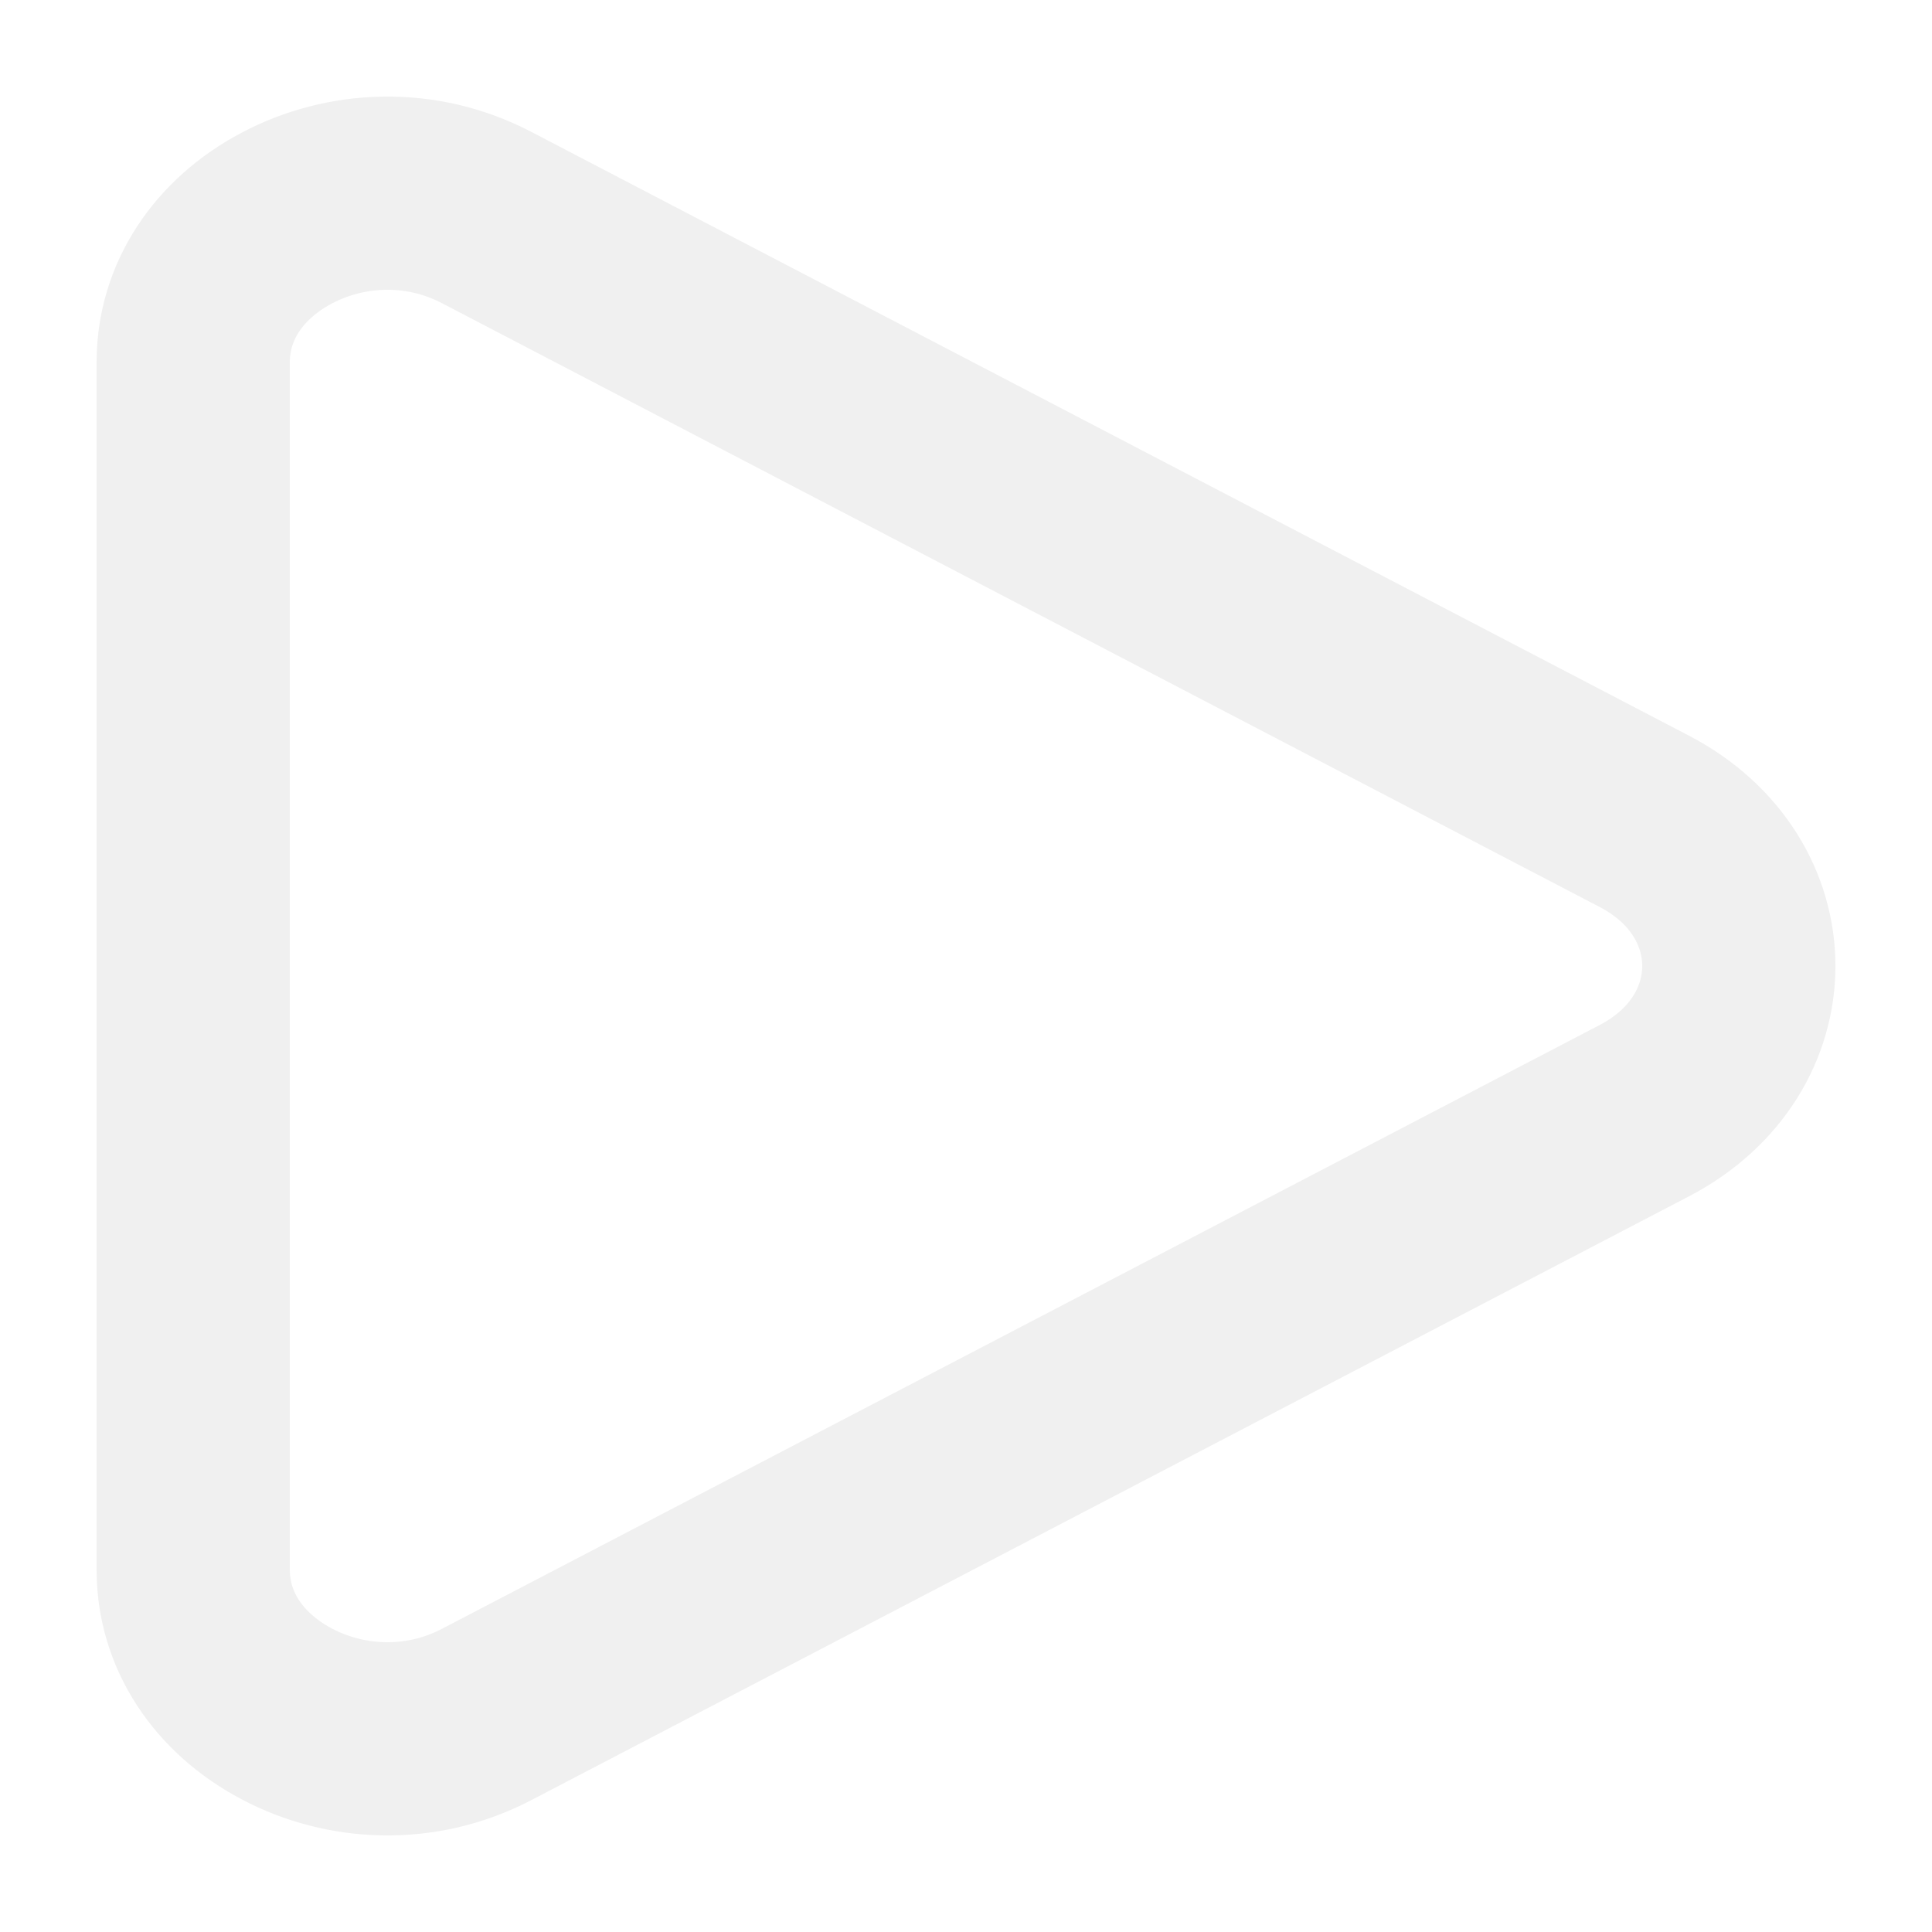
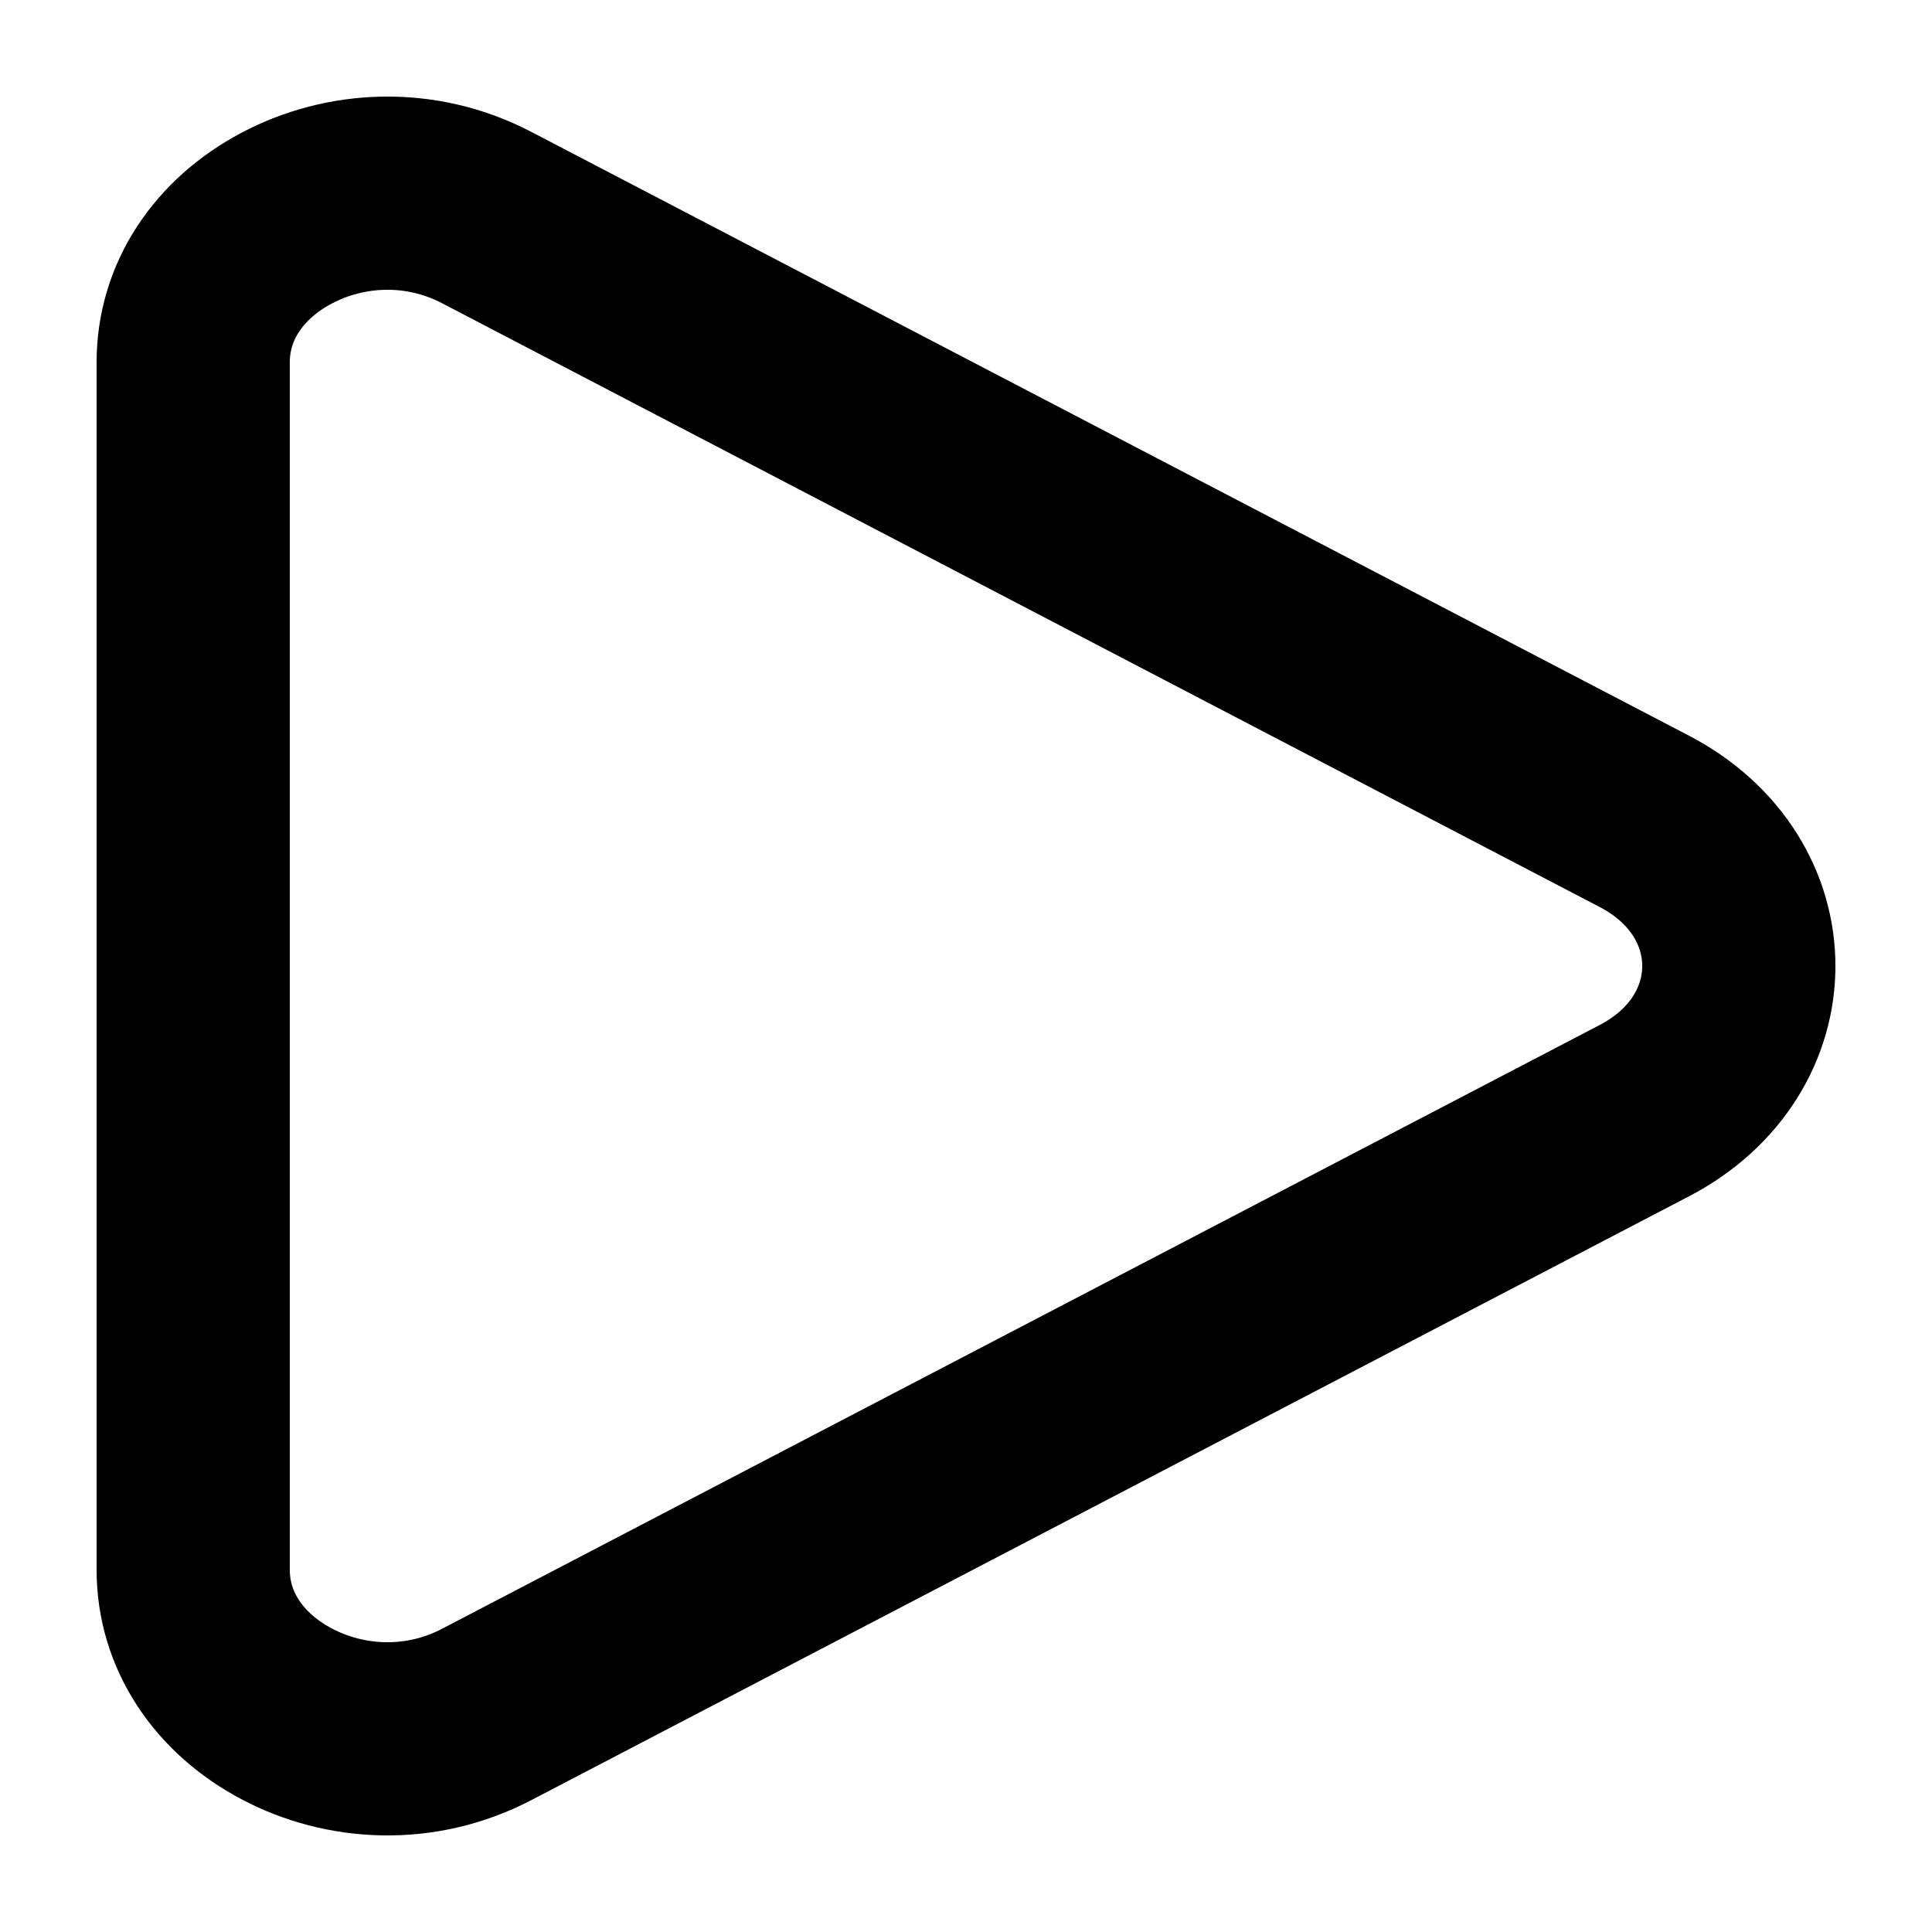
<svg xmlns="http://www.w3.org/2000/svg" width="20" height="20" viewBox="0 0 20 20" fill="none">
-   <path d="M2.966 2.259C3.571 1.938 4.348 1.892 5.038 2.252L17.023 8.503C18.326 9.183 18.326 10.817 17.023 11.497L5.038 17.748C4.348 18.108 3.571 18.062 2.966 17.741C2.364 17.422 2 16.875 2 16.251V3.749C2 3.125 2.364 2.578 2.966 2.259Z" stroke="#F0F0F0" stroke-width="2" />
+   <path d="M2.966 2.259C3.571 1.938 4.348 1.892 5.038 2.252L17.023 8.503C18.326 9.183 18.326 10.817 17.023 11.497L5.038 17.748C4.348 18.108 3.571 18.062 2.966 17.741C2.364 17.422 2 16.875 2 16.251V3.749C2 3.125 2.364 2.578 2.966 2.259Z" stroke="currentColor" stroke-width="2" />
</svg>
